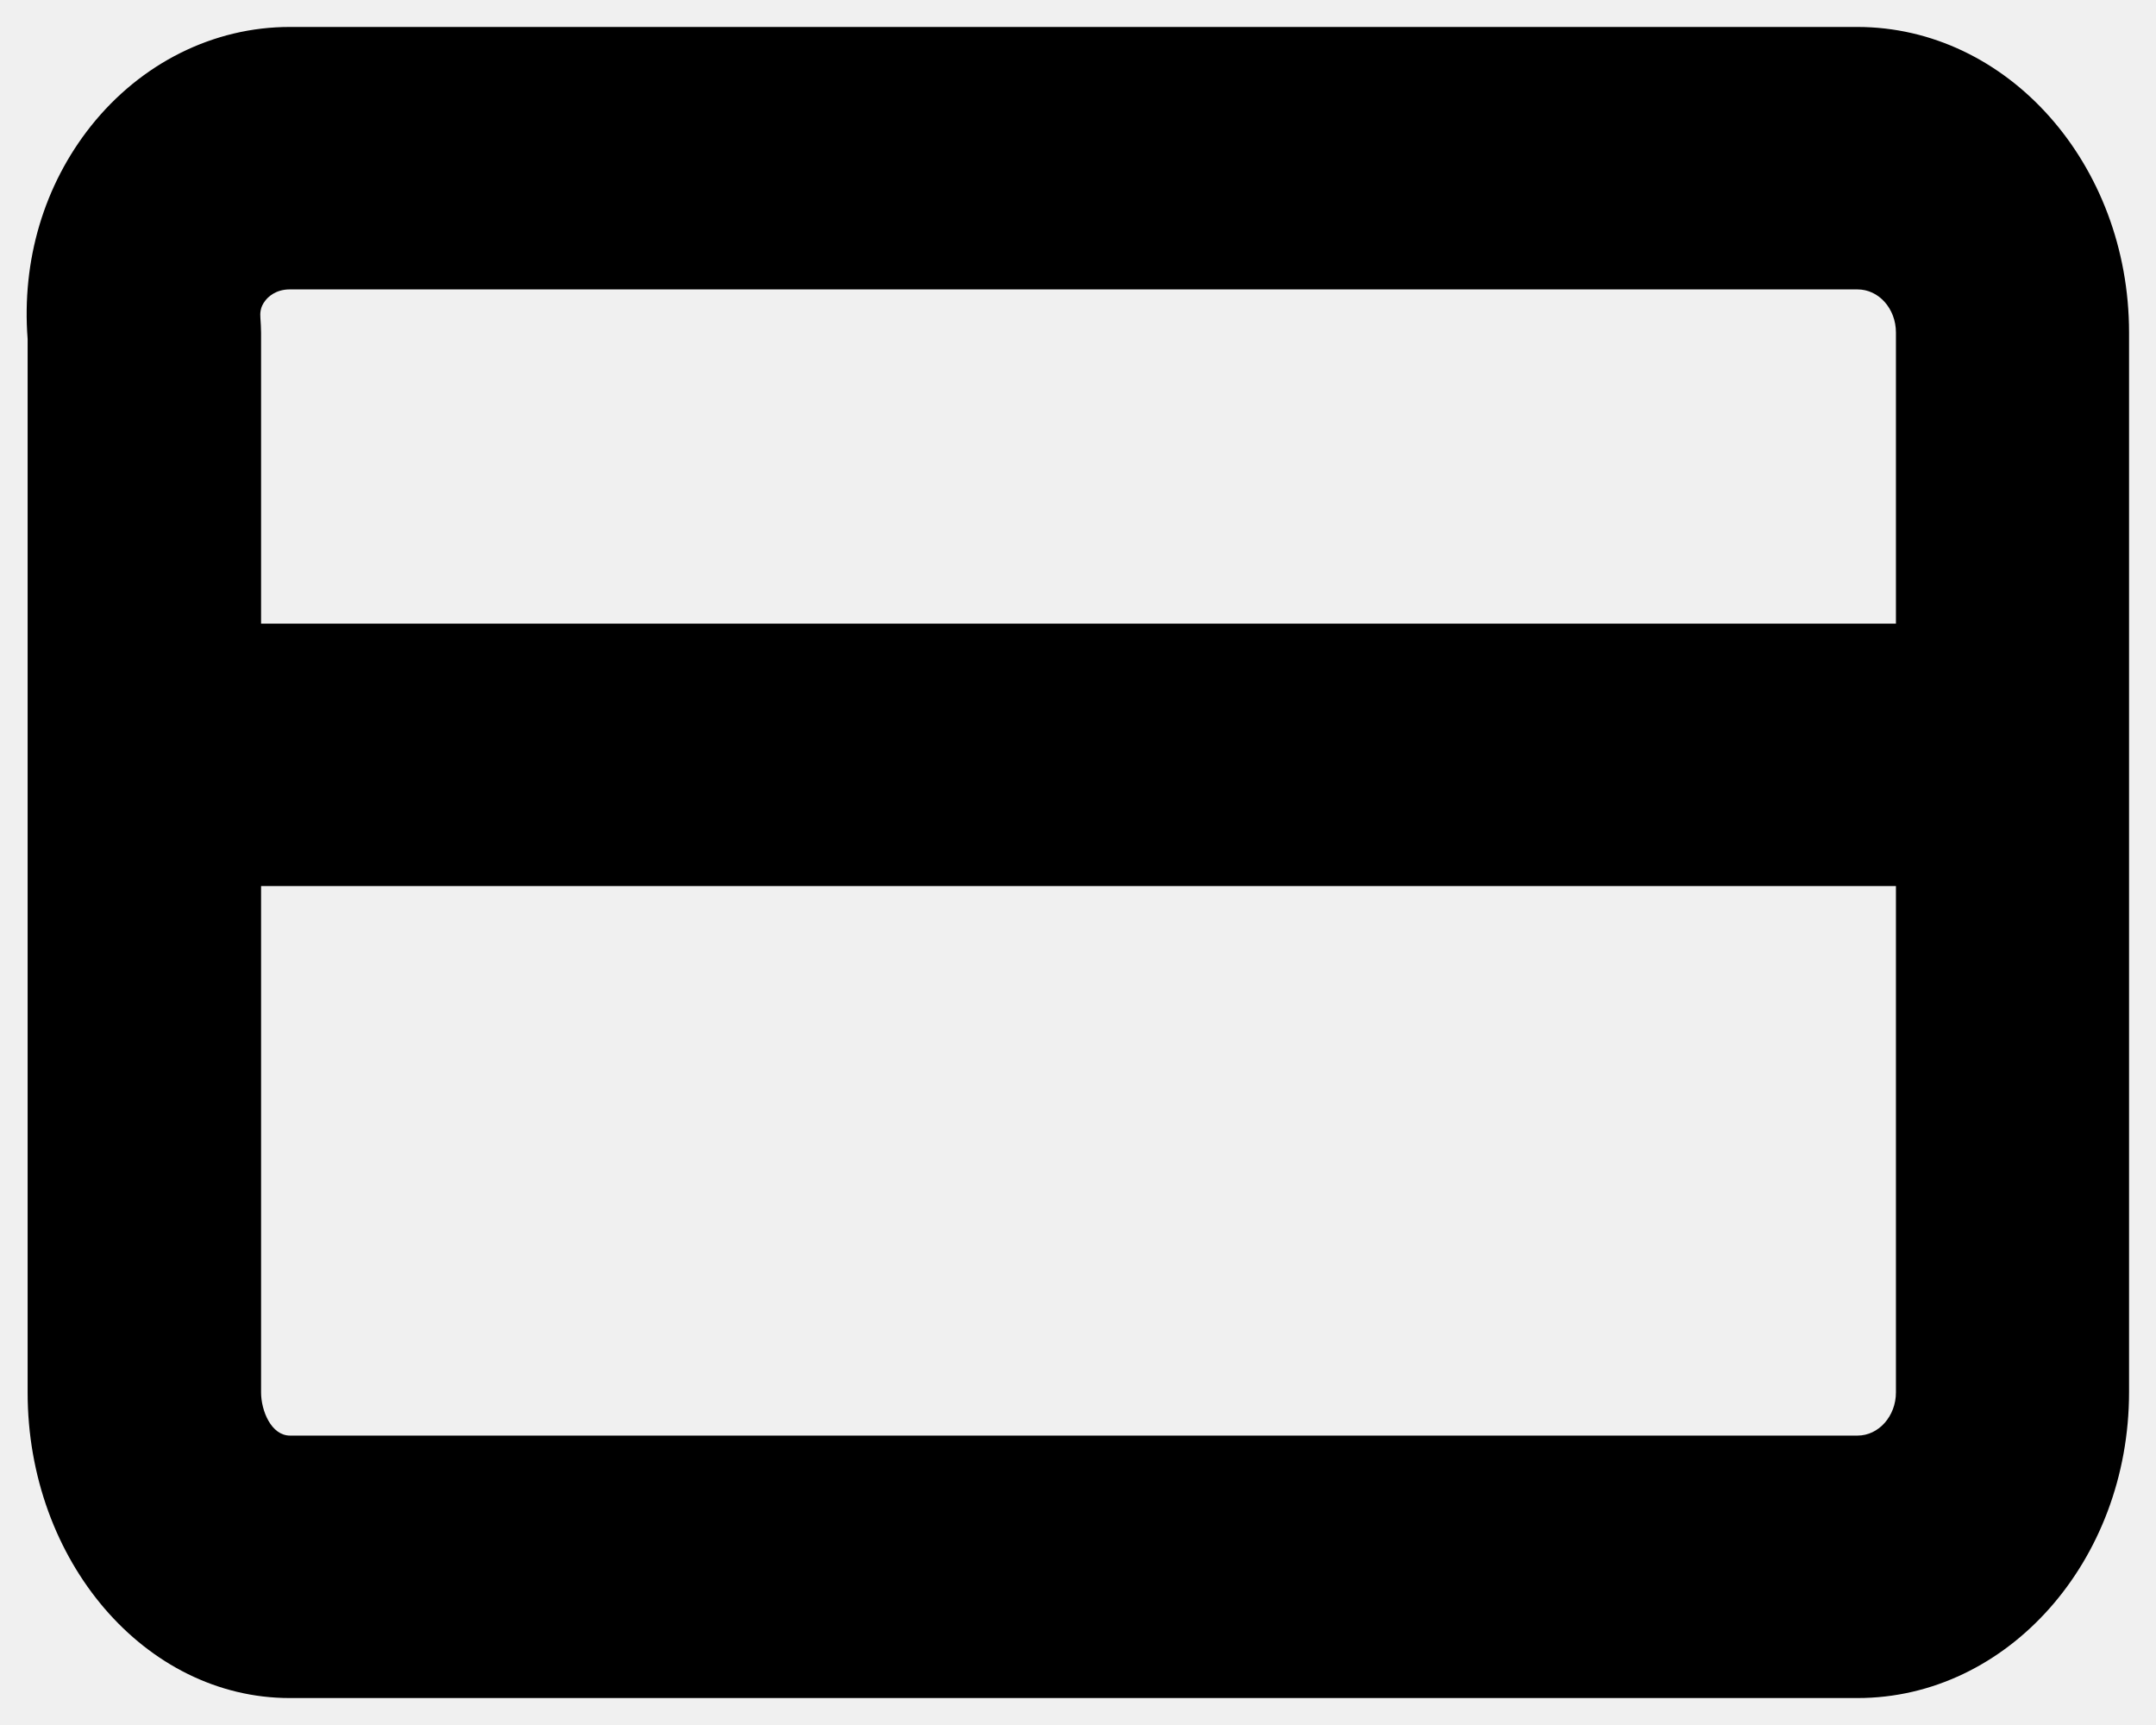
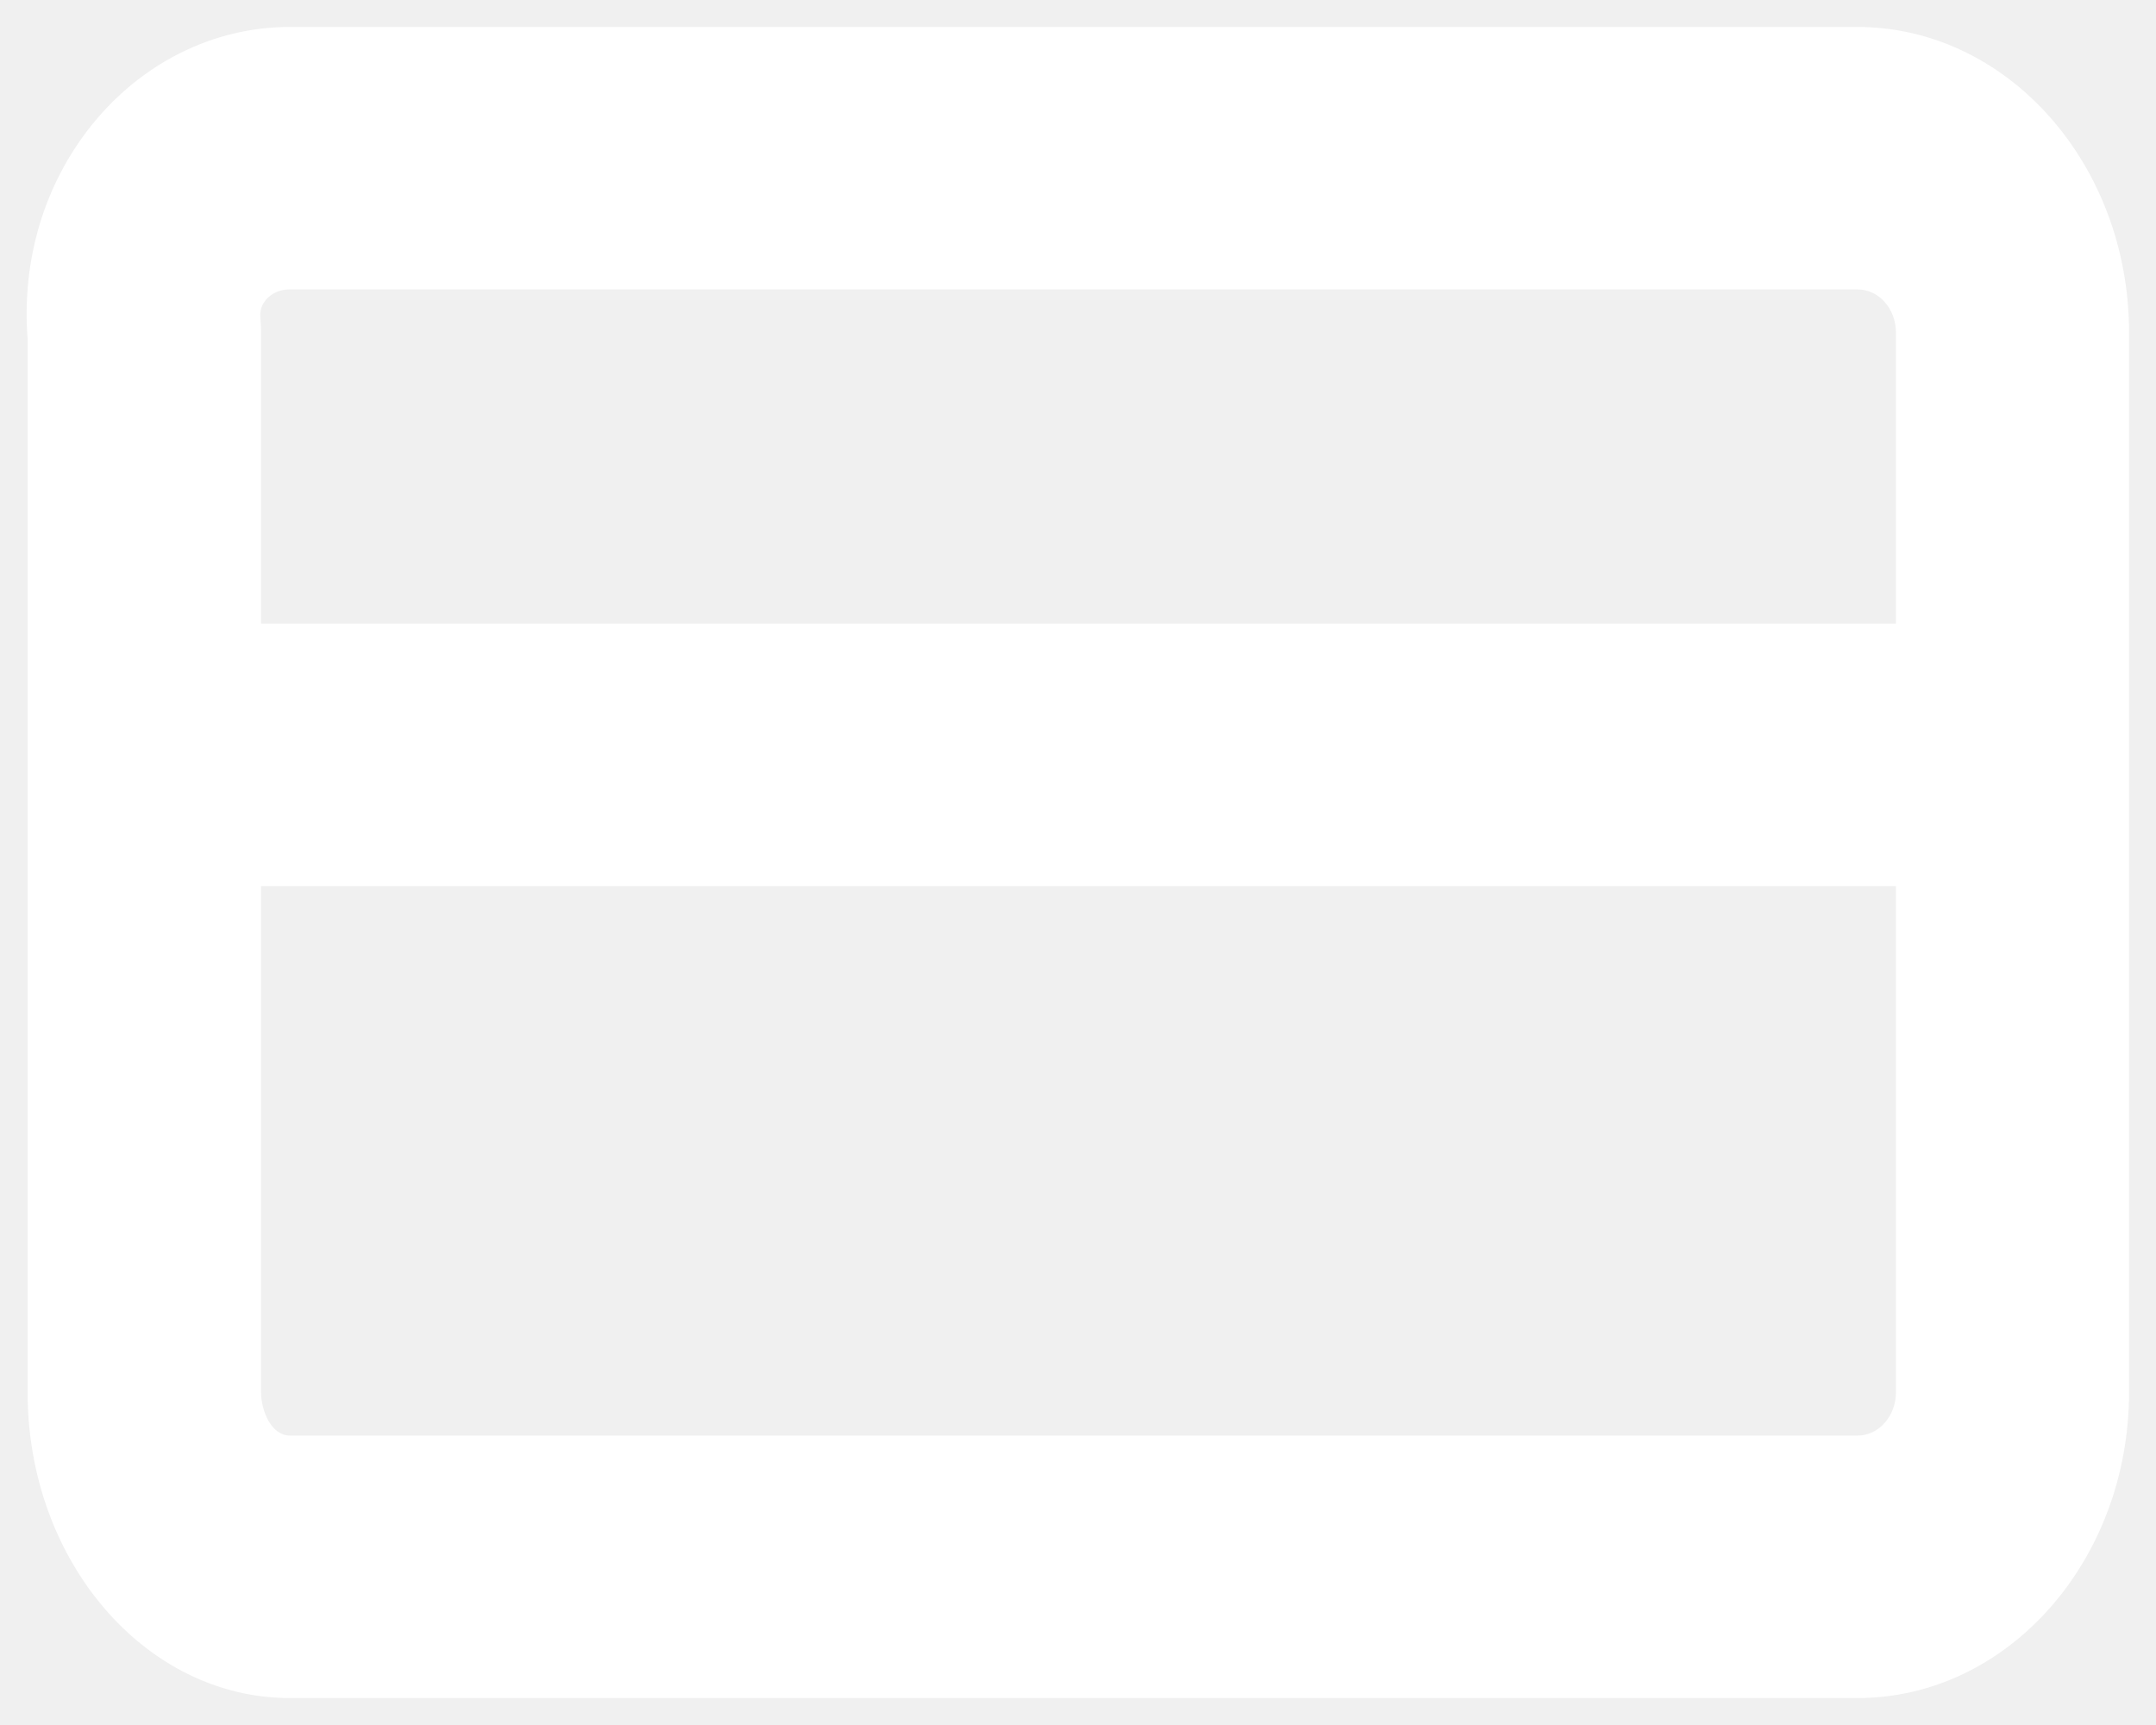
<svg xmlns="http://www.w3.org/2000/svg" class="svg-inline--fa fa-balance-add-pre-paid-card fa-w-20 links-item-icon ng-star-inserted" viewBox="0 0 640 512">
-   <path fill="currentColor" d="M551.4,504H86c-42.9,0-77.8-40.7-77.8-90.7V100.6c-1.8-23.4,4.9-45.7,18.8-63.2C41.9,18.7,63.4,8,86,8h465.3  C595.9,8,632,48.7,632,98.7v314.5C632,463.3,595.9,504,551.4,504z M86,85.9c-4.2,0-6.5,2.3-7.3,3.4c-1.5,1.9-1.5,3.7-1.4,5.1  c0.1,1.5,0.2,2.9,0.2,4.4v314.5c0,5.4,3,12.8,8.6,12.8h465.3c6.3,0,11.4-5.8,11.4-12.8V98.7c0-7.1-5.1-12.8-11.4-12.8H86z   M54.2,185.1h563V263h-563V185.1z" />
+   <path fill="#fff" d="M551.4,504H86c-42.9,0-77.8-40.7-77.8-90.7V100.6c-1.8-23.4,4.9-45.7,18.8-63.2C41.9,18.7,63.4,8,86,8h465.3  C595.9,8,632,48.7,632,98.7v314.5C632,463.3,595.9,504,551.4,504z M86,85.9c-4.2,0-6.5,2.3-7.3,3.4c-1.5,1.9-1.5,3.7-1.4,5.1  c0.1,1.5,0.2,2.9,0.2,4.4v314.5c0,5.4,3,12.8,8.6,12.8h465.3c6.3,0,11.4-5.8,11.4-12.8V98.7c0-7.1-5.1-12.8-11.4-12.8H86z   M54.2,185.1h563V263h-563V185.1z" />
</svg>
